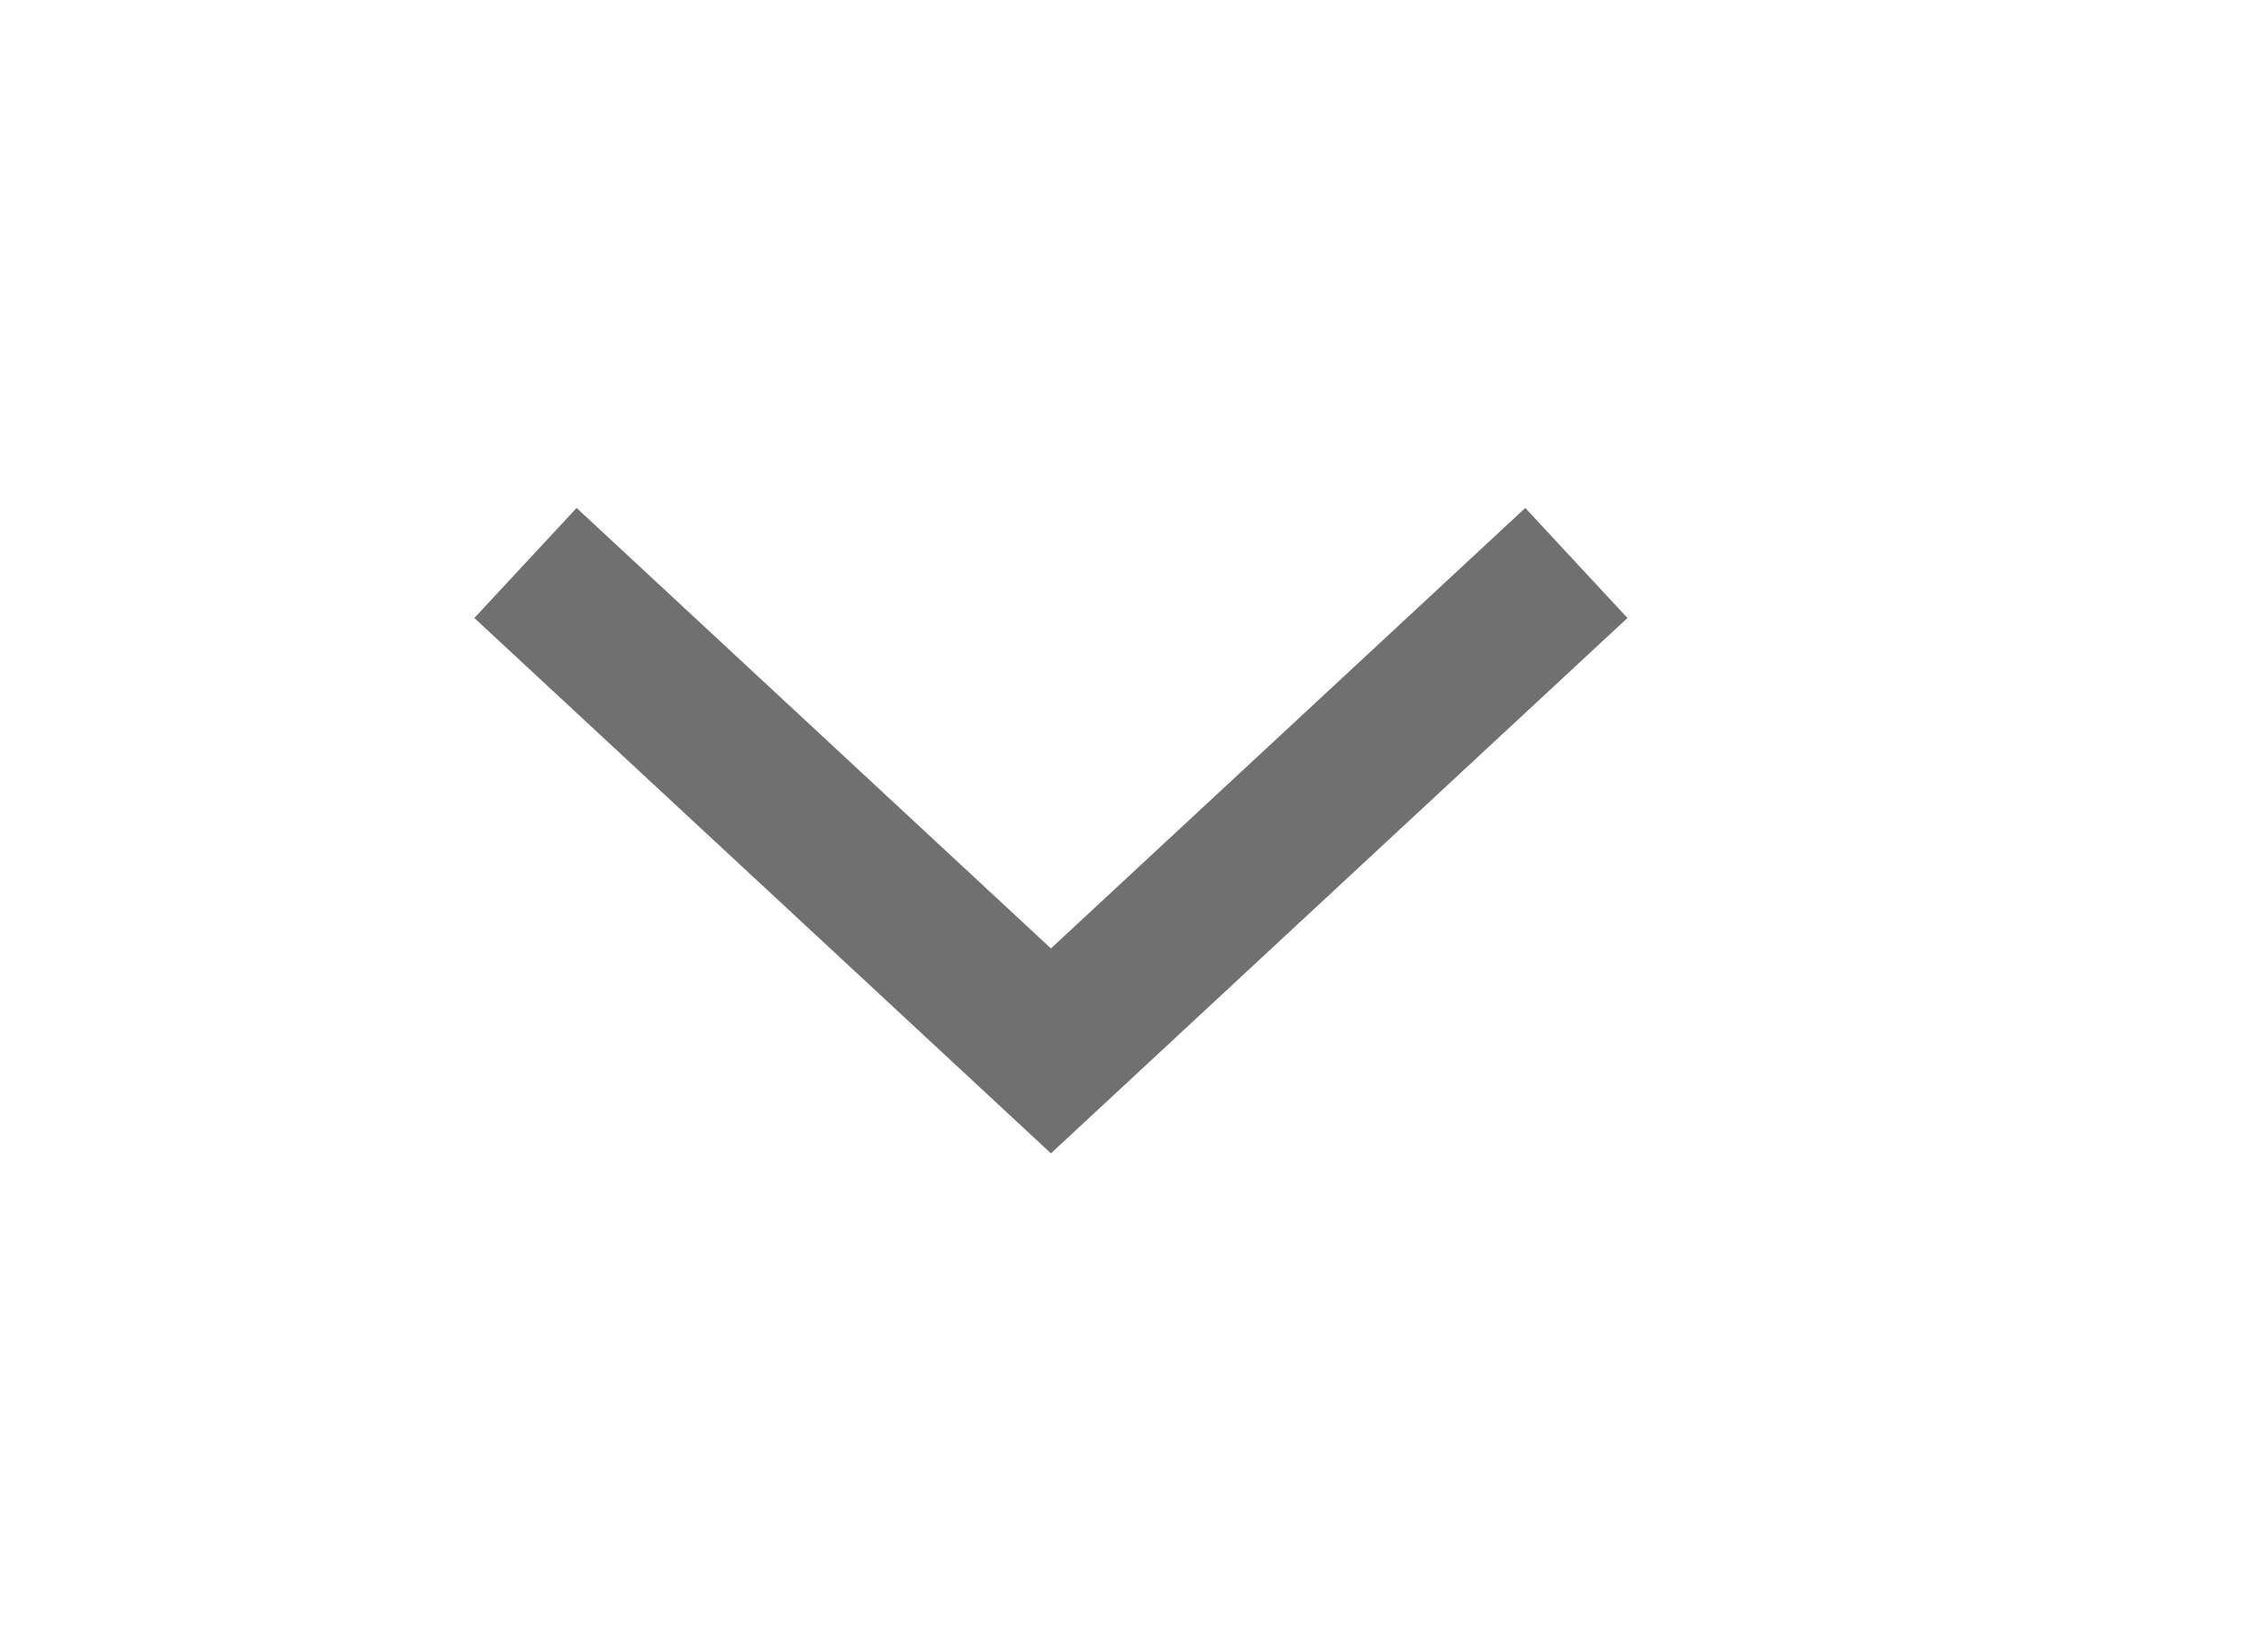
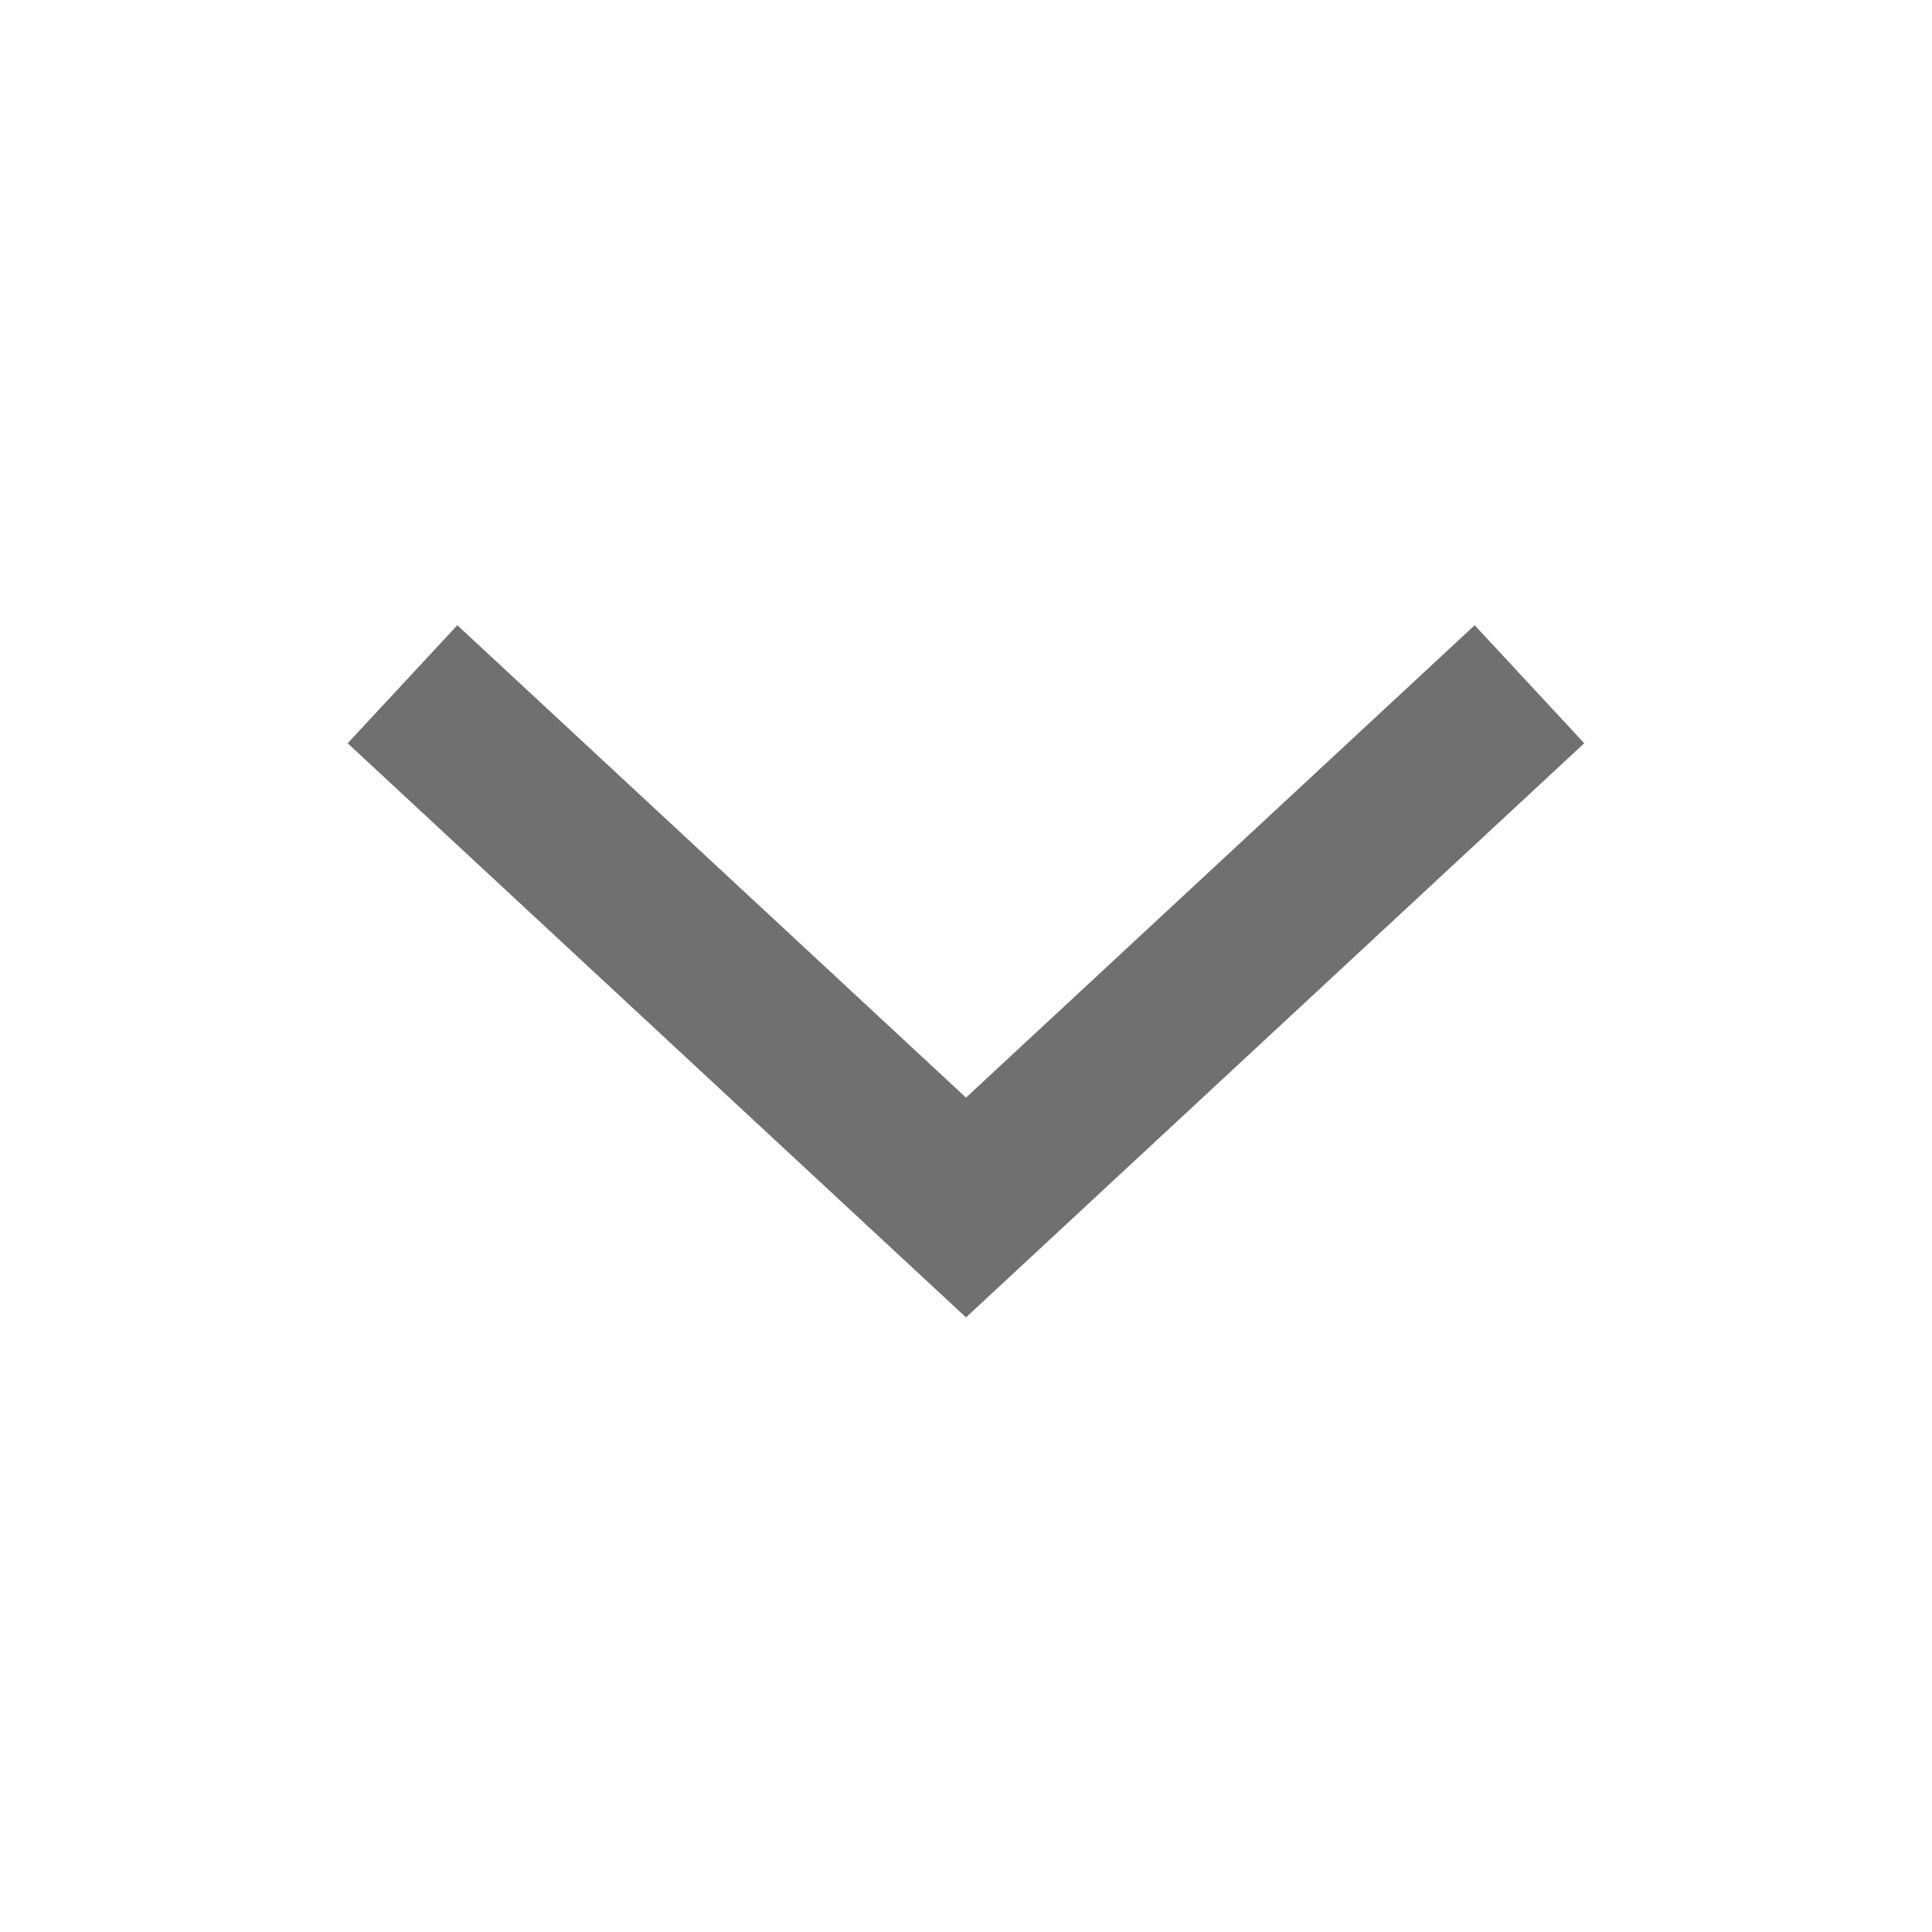
- <svg xmlns="http://www.w3.org/2000/svg" width="30px" height="22px" viewBox="0 0 30 22" version="1.1">
-   <g id="Arrow-Down" stroke="none" stroke-width="1" fill="none" fill-rule="evenodd">
-     <g id="ic-arrow-drop-down" transform="translate(2, -1)">
+ <svg xmlns="http://www.w3.org/2000/svg" width="24px" height="24px" viewBox="0 0 24 24" version="1.1">
+   <g id="ic-arrow-down" stroke="none" stroke-width="1" fill="none" fill-rule="evenodd">
+     <g id="ic-arrow-drop-down">
      <g id="Group_8822" transform="translate(4, 7)" fill="#707070">
        <polygon id="Path_18879" points="8 9.365 0.319 2.233 1.681 0.767 8 6.635 14.319 0.767 15.68 2.233" />
      </g>
      <polygon id="Rectangle_4407" points="0 0 24 0 24 24 0 24" />
    </g>
  </g>
</svg>
